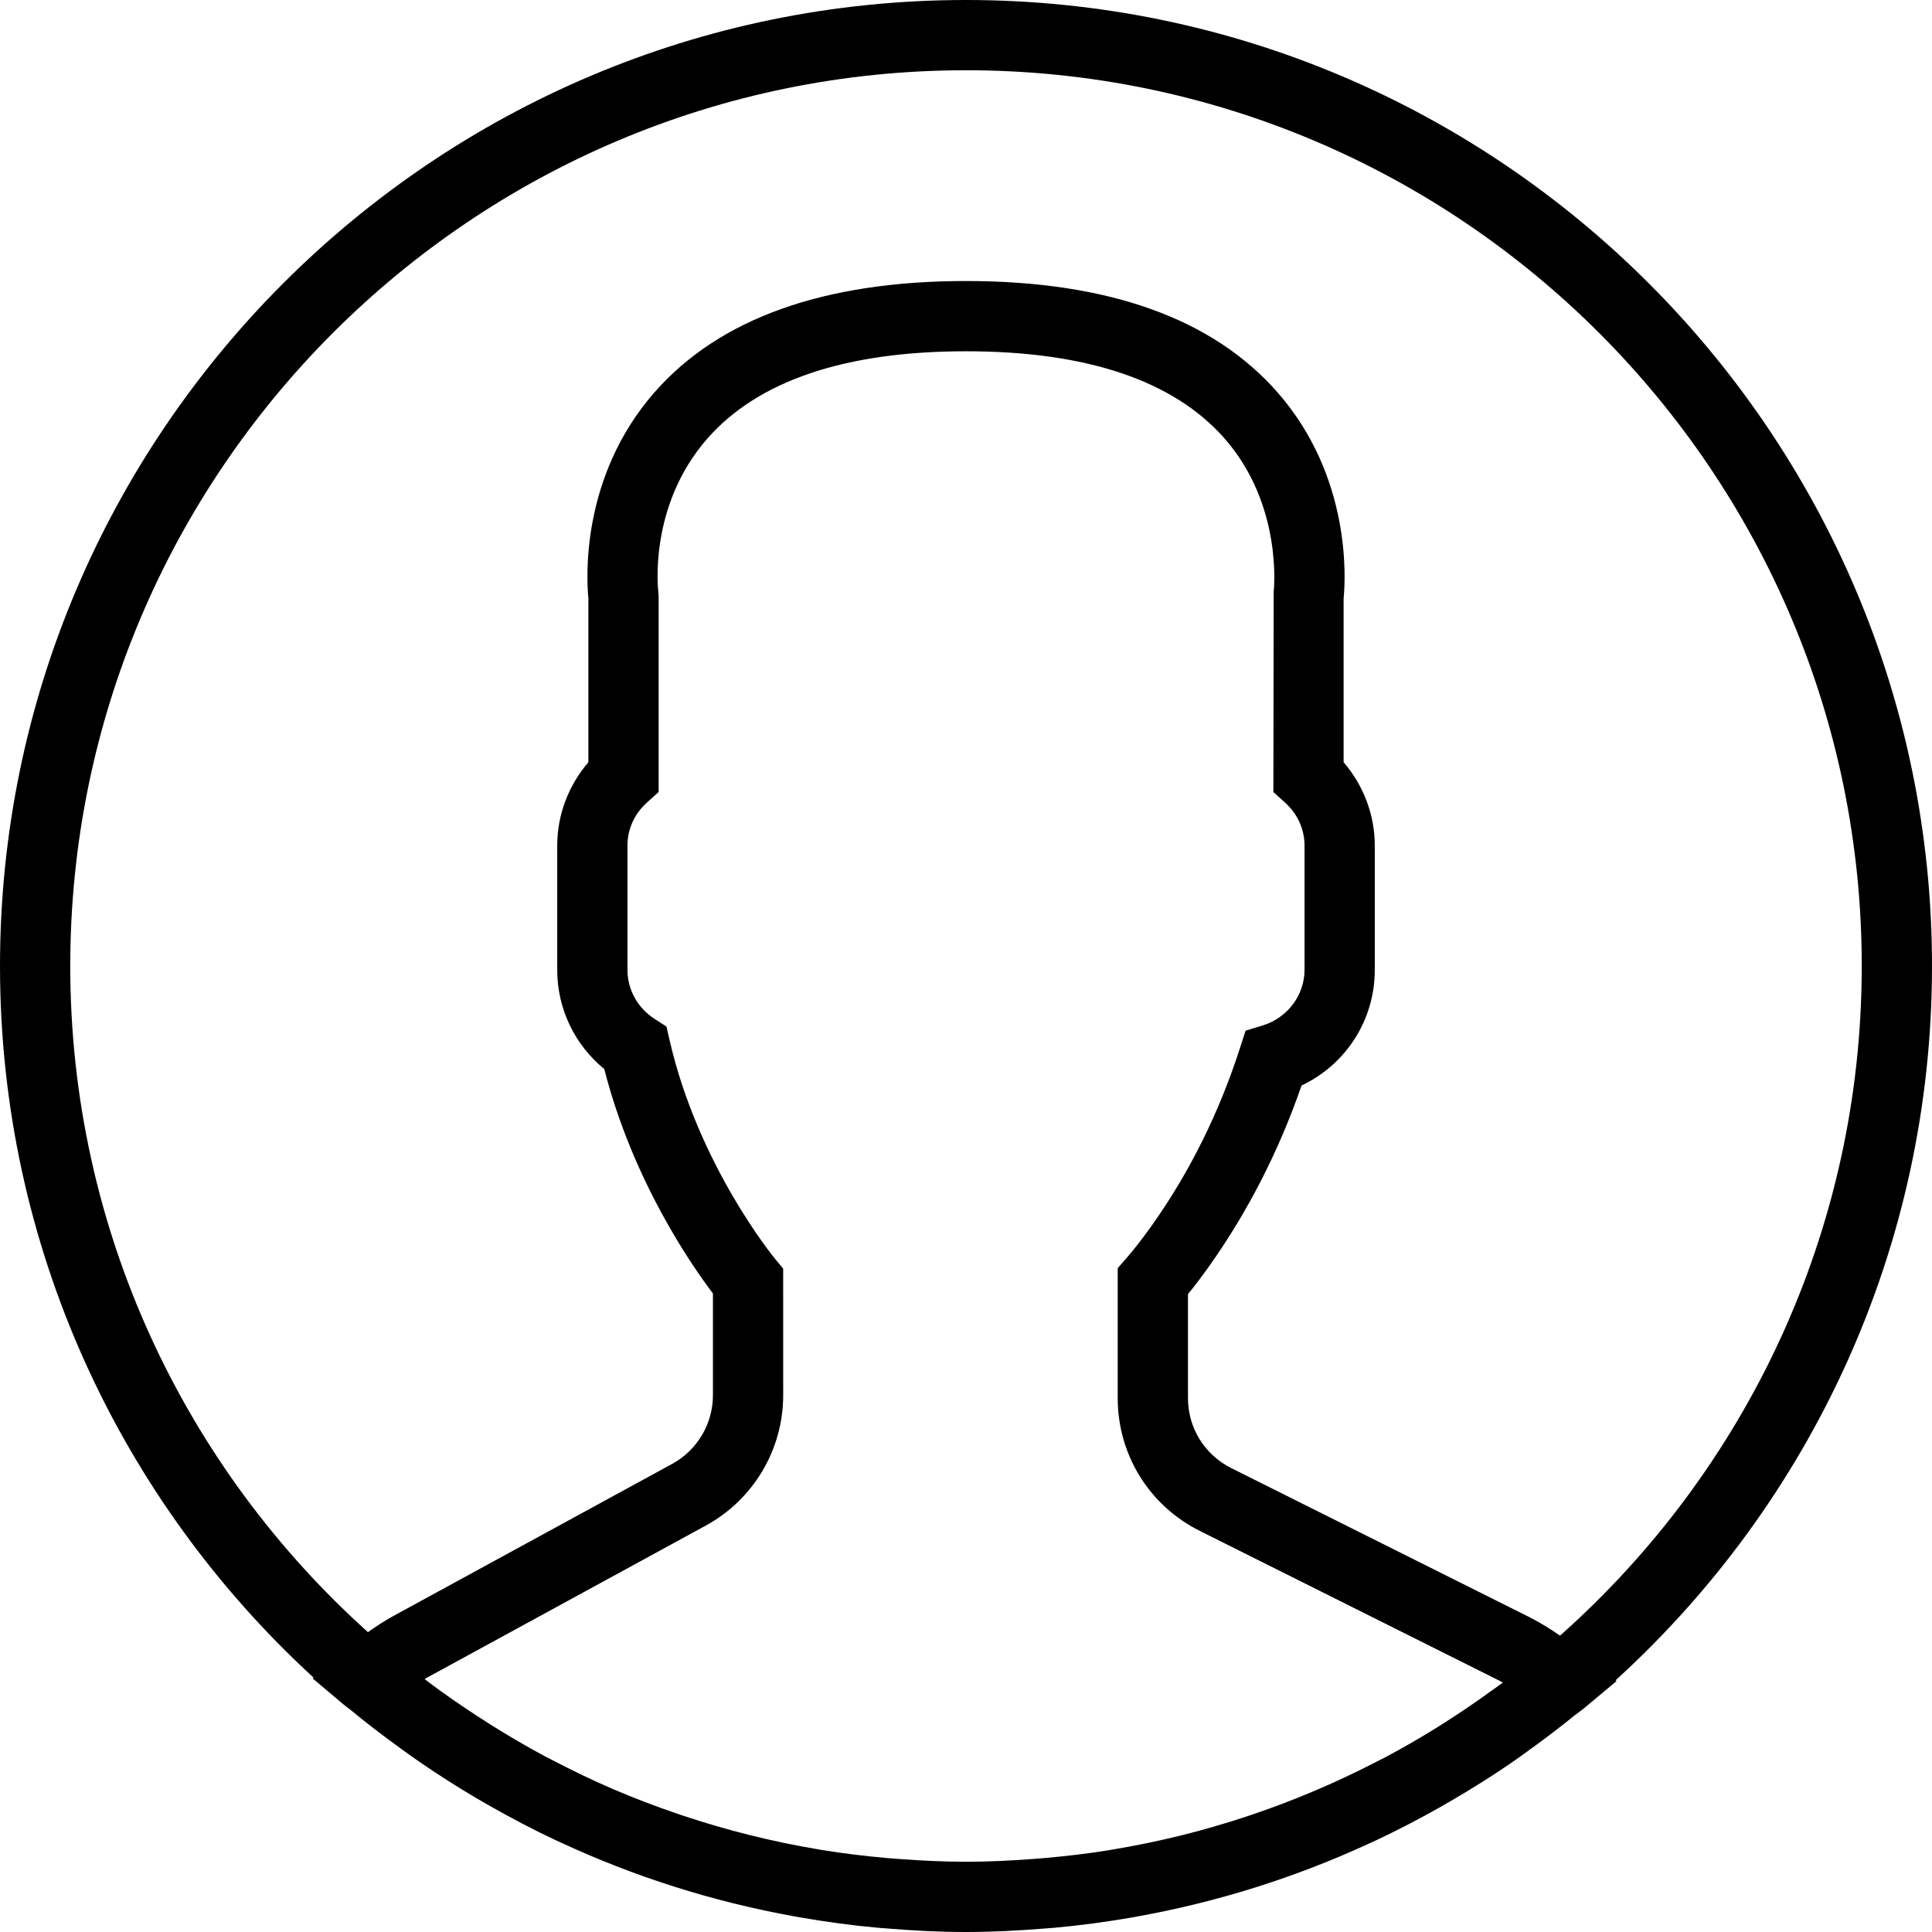
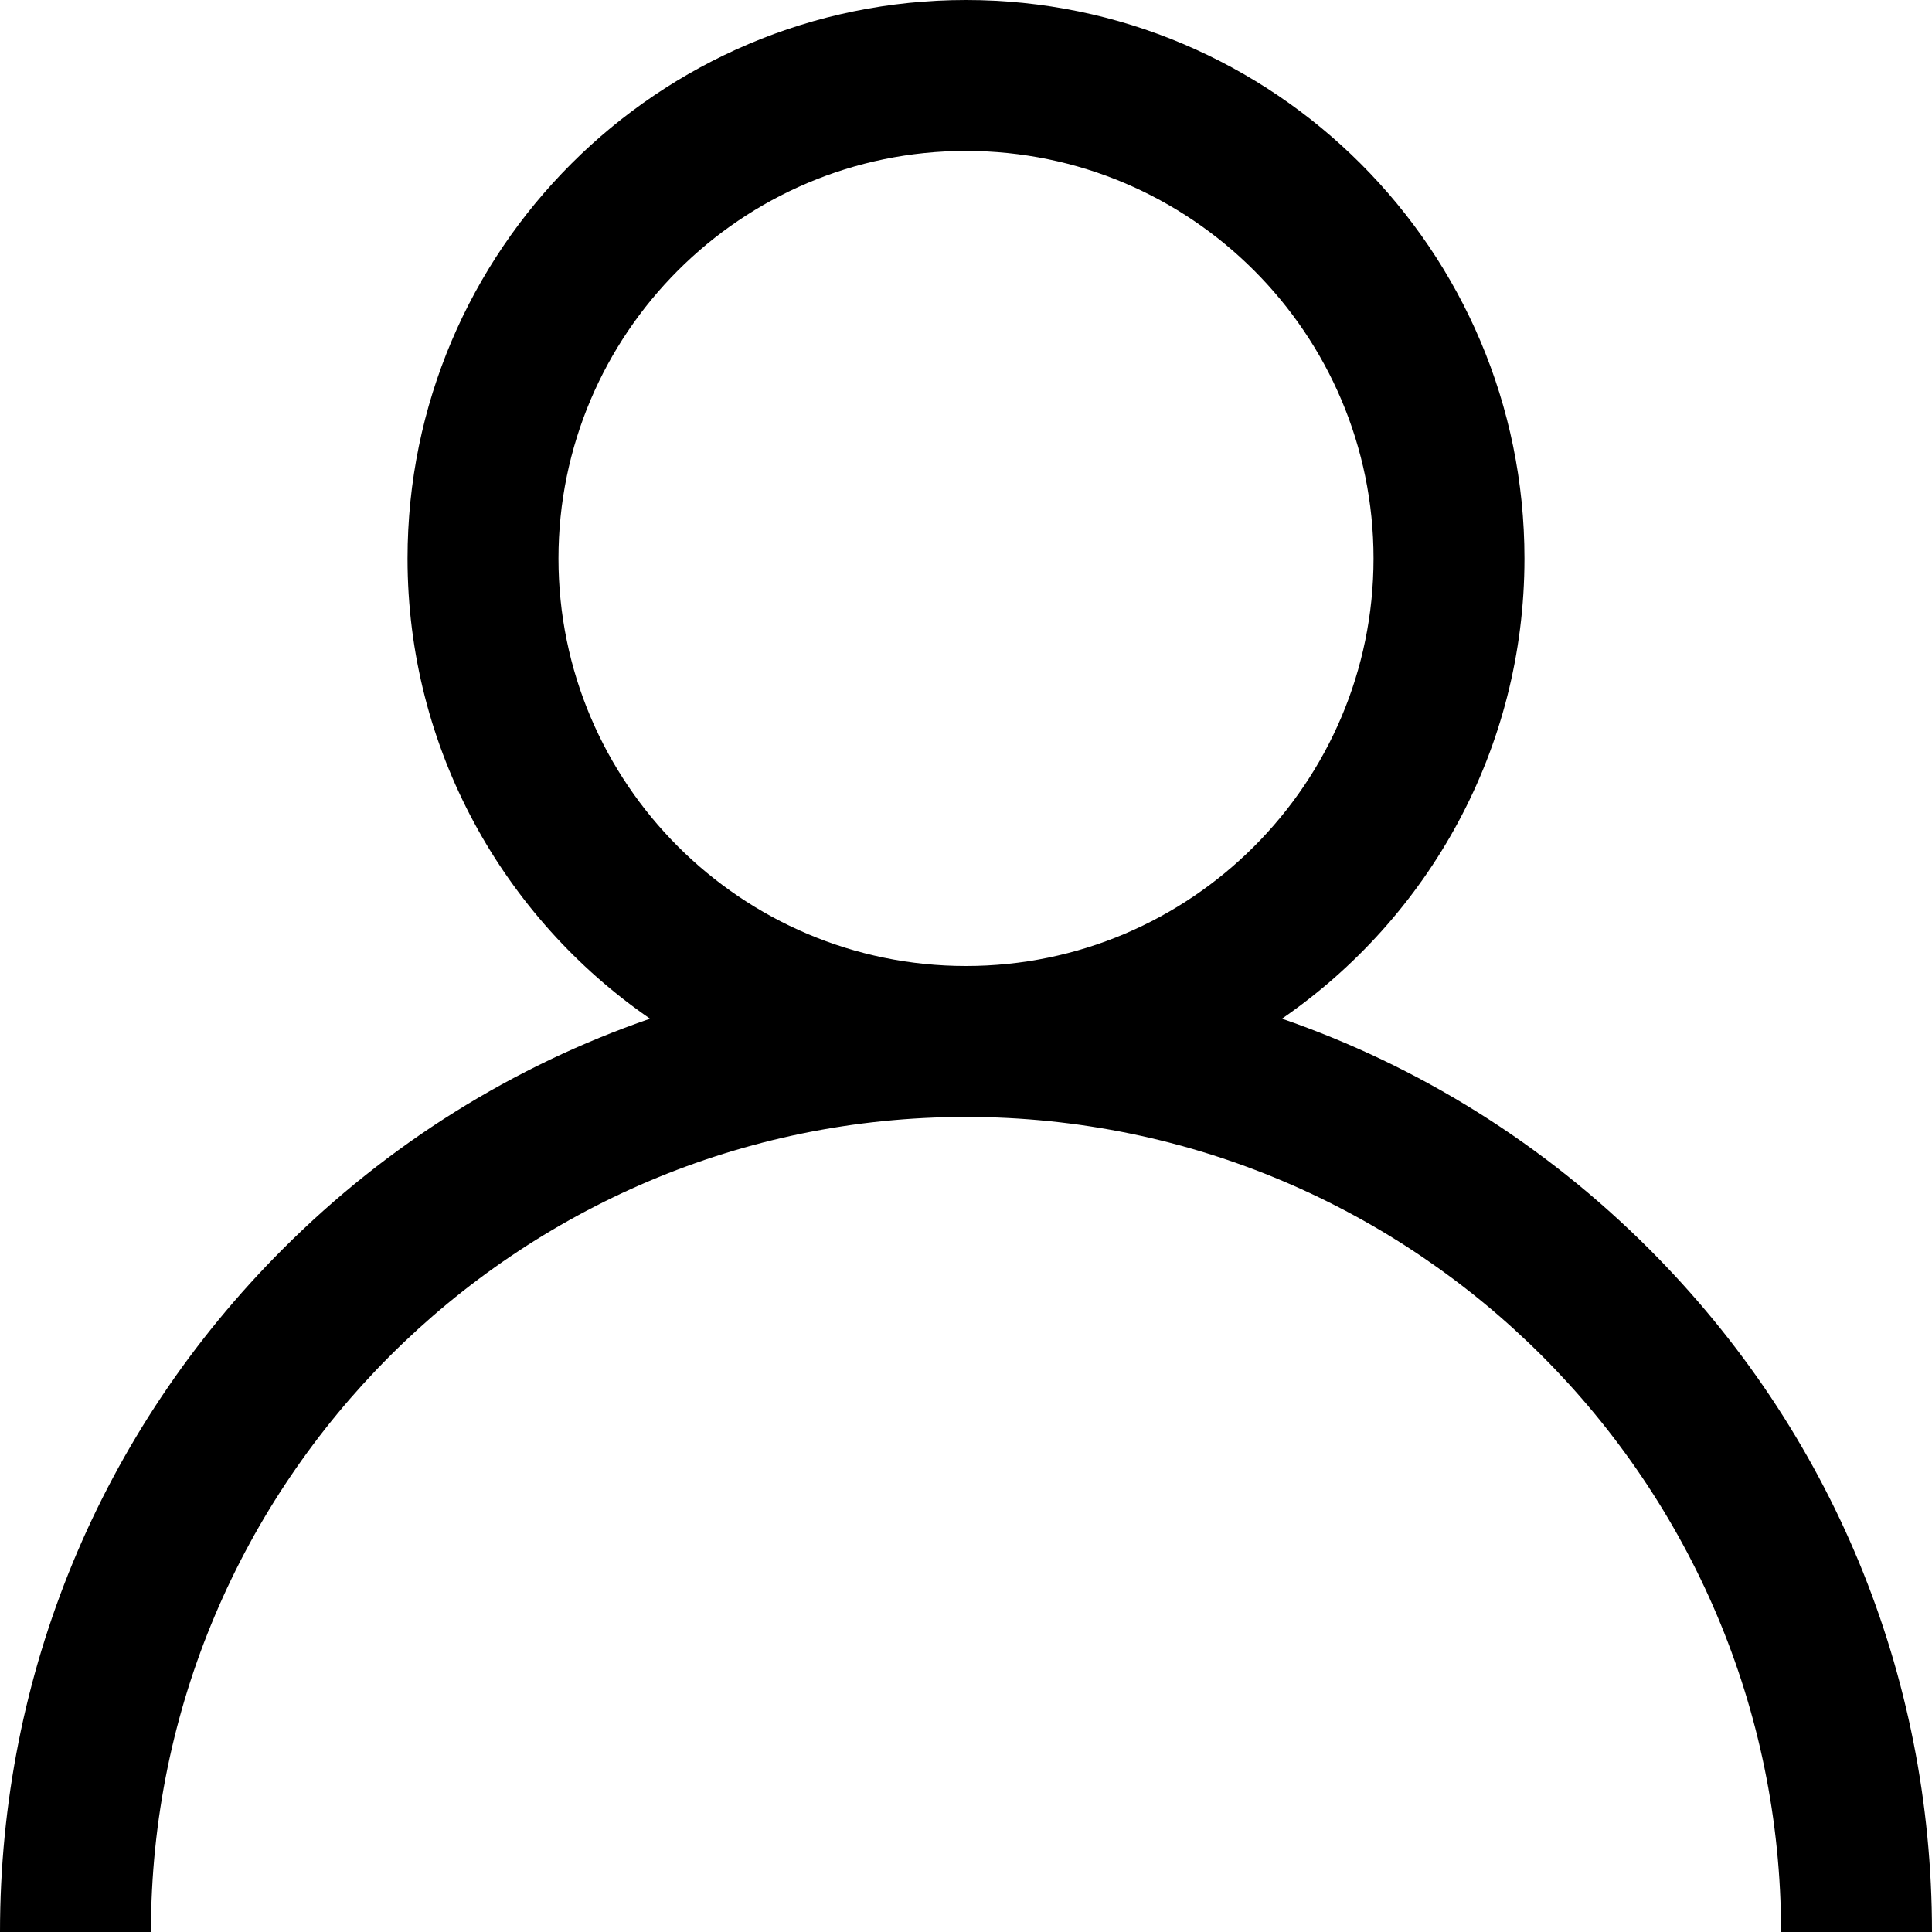
- <svg xmlns="http://www.w3.org/2000/svg" version="1.1" id="Capa_1" x="0px" y="0px" viewBox="0 0 55 55" style="enable-background:new 0 0 55 55;" xml:space="preserve">
-   <path d="M55,27.5C55,12.337,42.663,0,27.5,0S0,12.337,0,27.5c0,8.009,3.444,15.228,8.926,20.258l-0.026,0.023l0.892,0.752 c0.058,0.049,0.121,0.089,0.179,0.137c0.474,0.393,0.965,0.766,1.465,1.127c0.162,0.117,0.324,0.234,0.489,0.348 c0.534,0.368,1.082,0.717,1.642,1.048c0.122,0.072,0.245,0.142,0.368,0.212c0.613,0.349,1.239,0.678,1.88,0.98 c0.047,0.022,0.095,0.042,0.142,0.064c2.089,0.971,4.319,1.684,6.651,2.105c0.061,0.011,0.122,0.022,0.184,0.033 c0.724,0.125,1.456,0.225,2.197,0.292c0.09,0.008,0.18,0.013,0.271,0.021C25.998,54.961,26.744,55,27.5,55 c0.749,0,1.488-0.039,2.222-0.098c0.093-0.008,0.186-0.013,0.279-0.021c0.735-0.067,1.461-0.164,2.178-0.287 c0.062-0.011,0.125-0.022,0.187-0.034c2.297-0.412,4.495-1.109,6.557-2.055c0.076-0.035,0.153-0.068,0.229-0.104 c0.617-0.29,1.22-0.603,1.811-0.936c0.147-0.083,0.293-0.167,0.439-0.253c0.538-0.317,1.067-0.648,1.581-1 c0.185-0.126,0.366-0.259,0.549-0.391c0.439-0.316,0.87-0.642,1.289-0.983c0.093-0.075,0.193-0.14,0.284-0.217l0.915-0.764 l-0.027-0.023C51.523,42.802,55,35.55,55,27.5z M2,27.5C2,13.439,13.439,2,27.5,2S53,13.439,53,27.5 c0,7.577-3.325,14.389-8.589,19.063c-0.294-0.203-0.59-0.385-0.893-0.537l-8.467-4.233c-0.76-0.38-1.232-1.144-1.232-1.993v-2.957 c0.196-0.242,0.403-0.516,0.617-0.817c1.096-1.548,1.975-3.27,2.616-5.123c1.267-0.602,2.085-1.864,2.085-3.289v-3.545 c0-0.867-0.318-1.708-0.887-2.369v-4.667c0.052-0.519,0.236-3.448-1.883-5.864C34.524,9.065,31.541,8,27.5,8 s-7.024,1.065-8.867,3.168c-2.119,2.416-1.935,5.345-1.883,5.864v4.667c-0.568,0.661-0.887,1.502-0.887,2.369v3.545 c0,1.101,0.494,2.128,1.34,2.821c0.81,3.173,2.477,5.575,3.093,6.389v2.894c0,0.816-0.445,1.566-1.162,1.958l-7.907,4.313 c-0.252,0.137-0.502,0.297-0.752,0.476C5.276,41.792,2,35.022,2,27.5z M42.459,48.132c-0.35,0.254-0.706,0.5-1.067,0.735 c-0.166,0.108-0.331,0.216-0.5,0.321c-0.472,0.292-0.952,0.57-1.442,0.83c-0.108,0.057-0.217,0.111-0.326,0.167 c-1.126,0.577-2.291,1.073-3.488,1.476c-0.042,0.014-0.084,0.029-0.127,0.043c-0.627,0.208-1.262,0.393-1.904,0.552 c-0.002,0-0.004,0.001-0.006,0.001c-0.648,0.16-1.304,0.293-1.964,0.402c-0.018,0.003-0.036,0.007-0.054,0.01 c-0.621,0.101-1.247,0.174-1.875,0.229c-0.111,0.01-0.222,0.017-0.334,0.025C28.751,52.97,28.127,53,27.5,53 c-0.634,0-1.266-0.031-1.895-0.078c-0.109-0.008-0.218-0.015-0.326-0.025c-0.634-0.056-1.265-0.131-1.89-0.233 c-0.028-0.005-0.056-0.01-0.084-0.015c-1.322-0.221-2.623-0.546-3.89-0.971c-0.039-0.013-0.079-0.027-0.118-0.04 c-0.629-0.214-1.251-0.451-1.862-0.713c-0.004-0.002-0.009-0.004-0.013-0.006c-0.578-0.249-1.145-0.525-1.705-0.816 c-0.073-0.038-0.147-0.074-0.219-0.113c-0.511-0.273-1.011-0.568-1.504-0.876c-0.146-0.092-0.291-0.185-0.435-0.279 c-0.454-0.297-0.902-0.606-1.338-0.933c-0.045-0.034-0.088-0.07-0.133-0.104c0.032-0.018,0.064-0.036,0.096-0.054l7.907-4.313 c1.36-0.742,2.205-2.165,2.205-3.714l-0.001-3.602l-0.23-0.278c-0.022-0.025-2.184-2.655-3.001-6.216l-0.091-0.396l-0.341-0.221 c-0.481-0.311-0.769-0.831-0.769-1.392v-3.545c0-0.465,0.197-0.898,0.557-1.223l0.33-0.298v-5.57l-0.009-0.131 c-0.003-0.024-0.298-2.429,1.396-4.36C21.583,10.837,24.061,10,27.5,10c3.426,0,5.896,0.83,7.346,2.466 c1.692,1.911,1.415,4.361,1.413,4.381l-0.009,5.701l0.33,0.298c0.359,0.324,0.557,0.758,0.557,1.223v3.545 c0,0.713-0.485,1.36-1.181,1.575l-0.497,0.153l-0.16,0.495c-0.59,1.833-1.43,3.526-2.496,5.032c-0.262,0.37-0.517,0.698-0.736,0.949 l-0.248,0.283V39.8c0,1.612,0.896,3.062,2.338,3.782l8.467,4.233c0.054,0.027,0.107,0.055,0.16,0.083 C42.677,47.979,42.567,48.054,42.459,48.132z" />
+ <svg xmlns="http://www.w3.org/2000/svg" version="1.1" id="Capa_1" x="0px" y="0px" viewBox="0 0 512 512" style="enable-background:new 0 0 512 512;" xml:space="preserve">
+   <g>
+     <g>
+       <path d="M437.02,330.98c-27.883-27.882-61.071-48.523-97.281-61.018C378.521,243.251,404,198.548,404,148 C404,66.393,337.607,0,256,0S108,66.393,108,148c0,50.548,25.479,95.251,64.262,121.962 c-36.21,12.495-69.398,33.136-97.281,61.018C26.629,379.333,0,443.62,0,512h40c0-119.103,96.897-216,216-216s216,96.897,216,216 h40C512,443.62,485.371,379.333,437.02,330.98z M256,256c-59.551,0-108-48.448-108-108S196.449,40,256,40 c59.551,0,108,48.448,108,108S315.551,256,256,256z" />
+     </g>
+   </g>
</svg>
